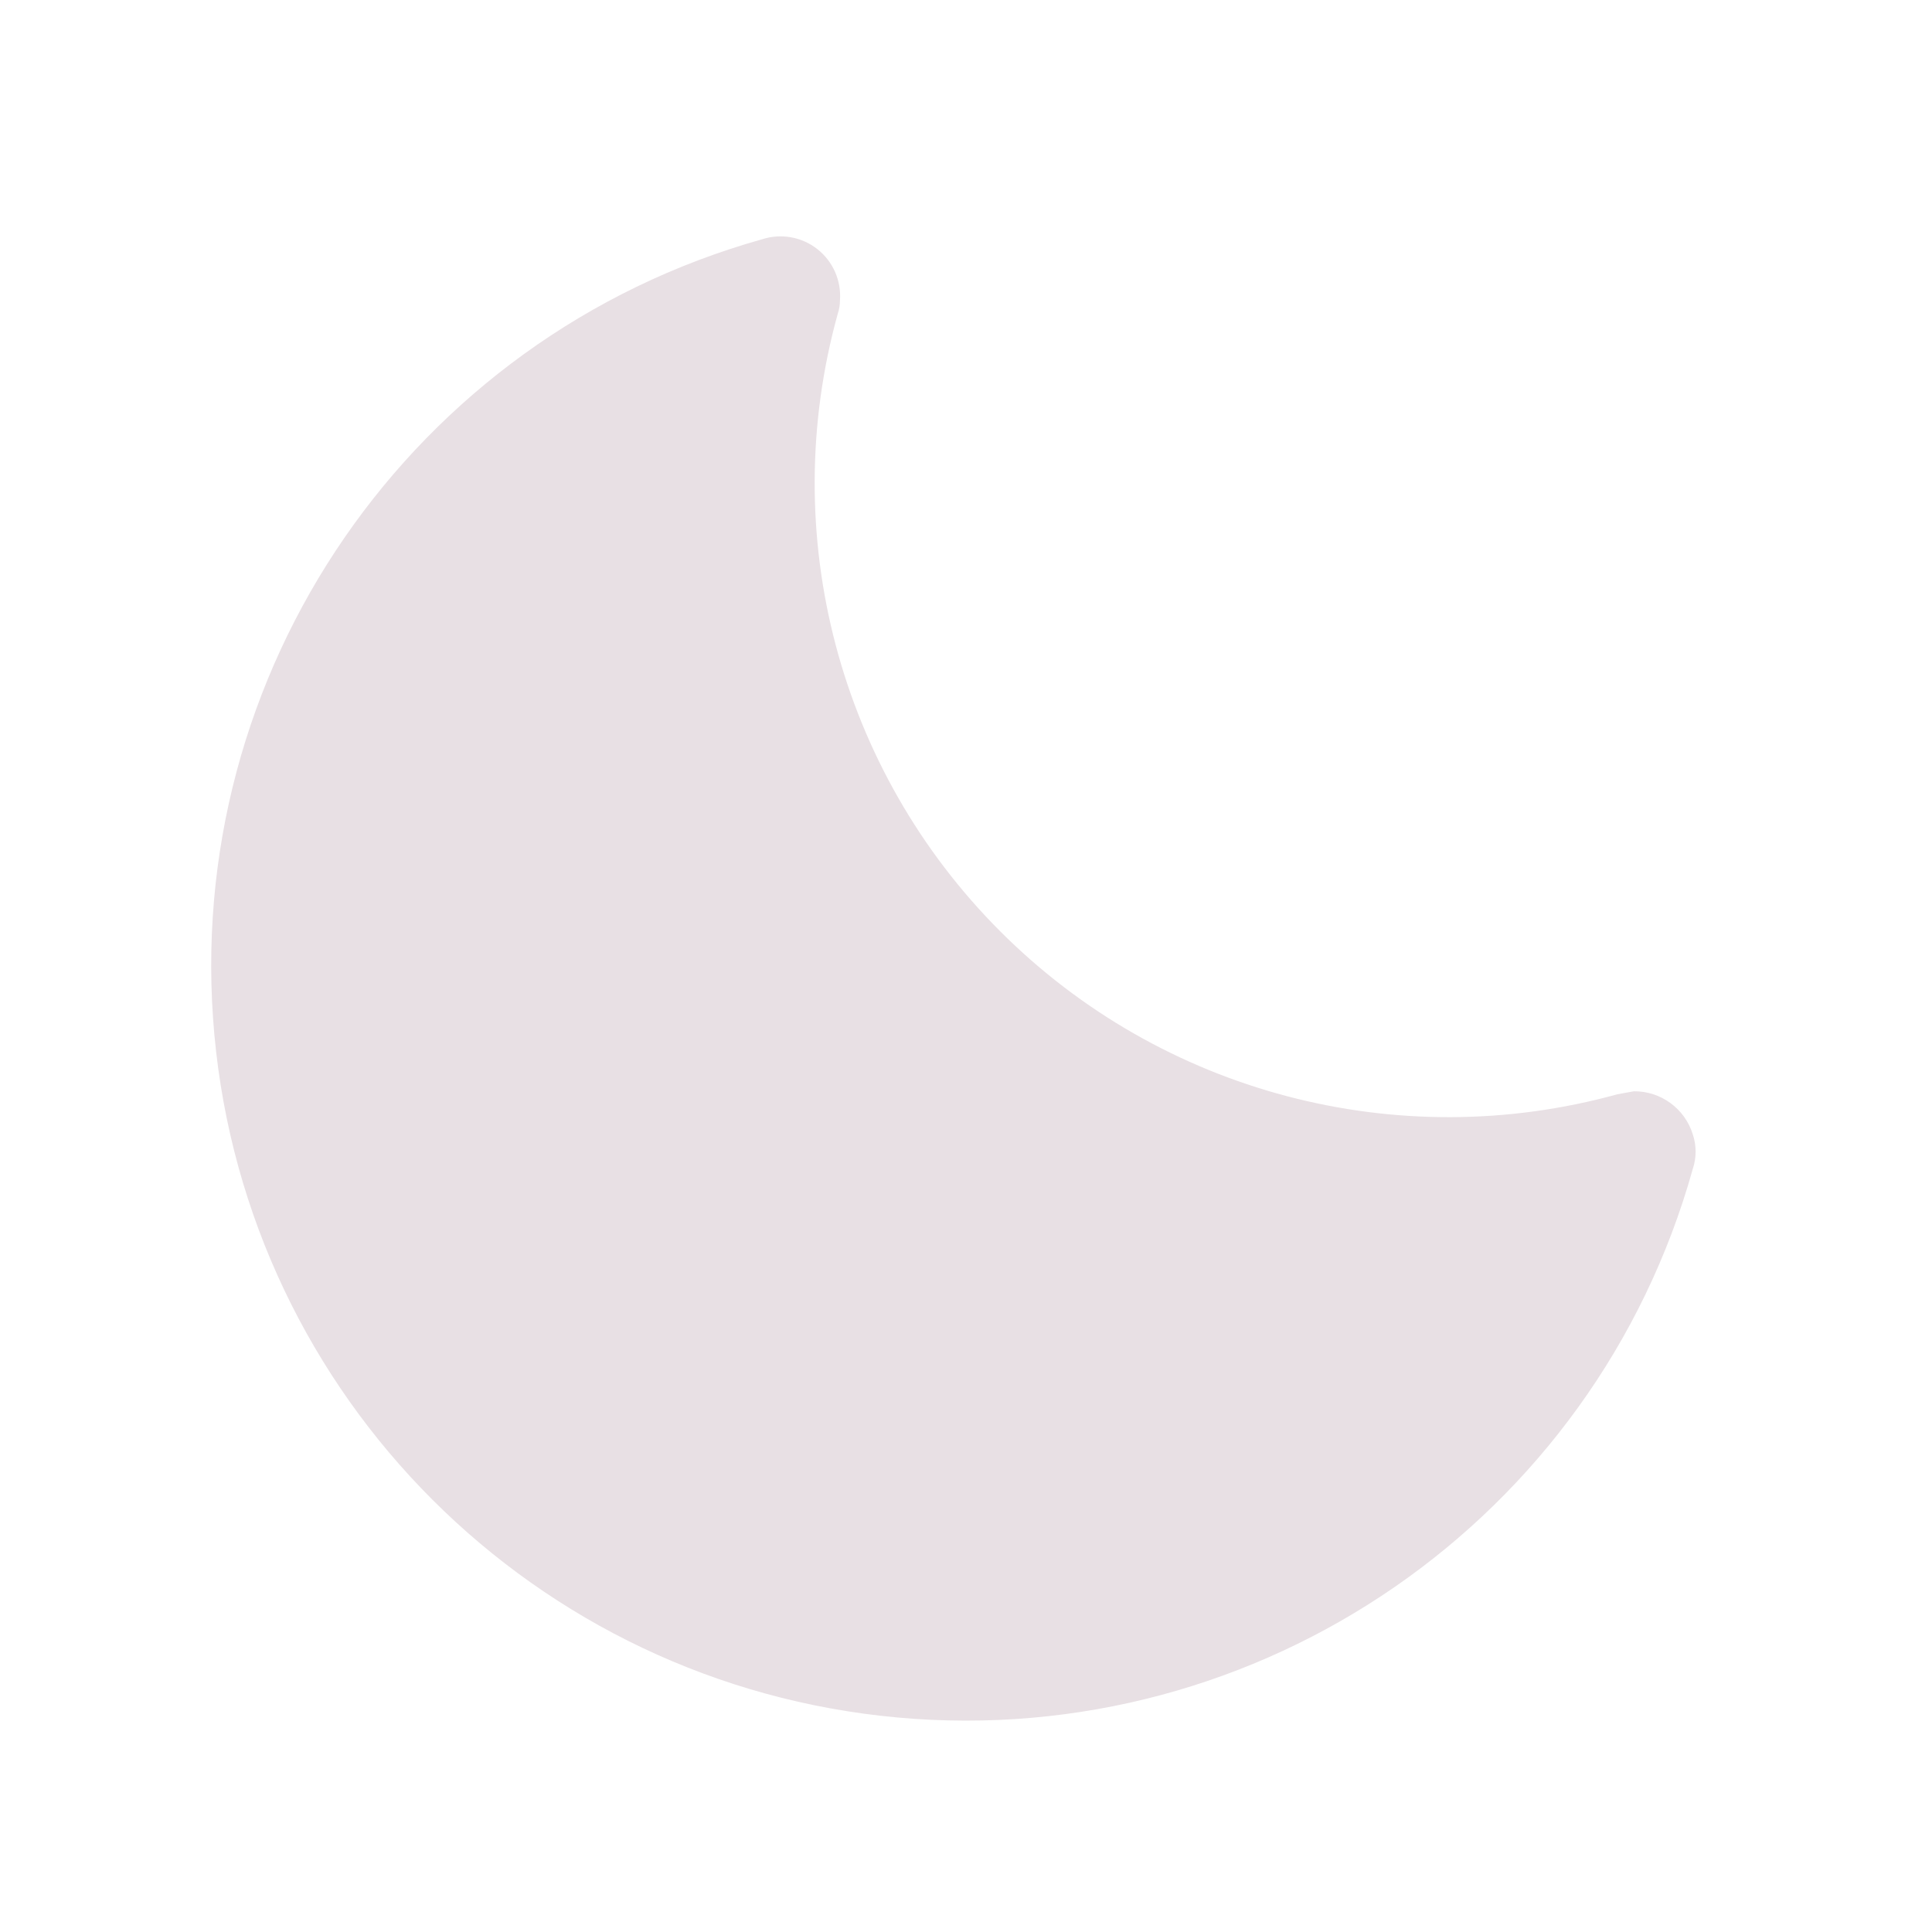
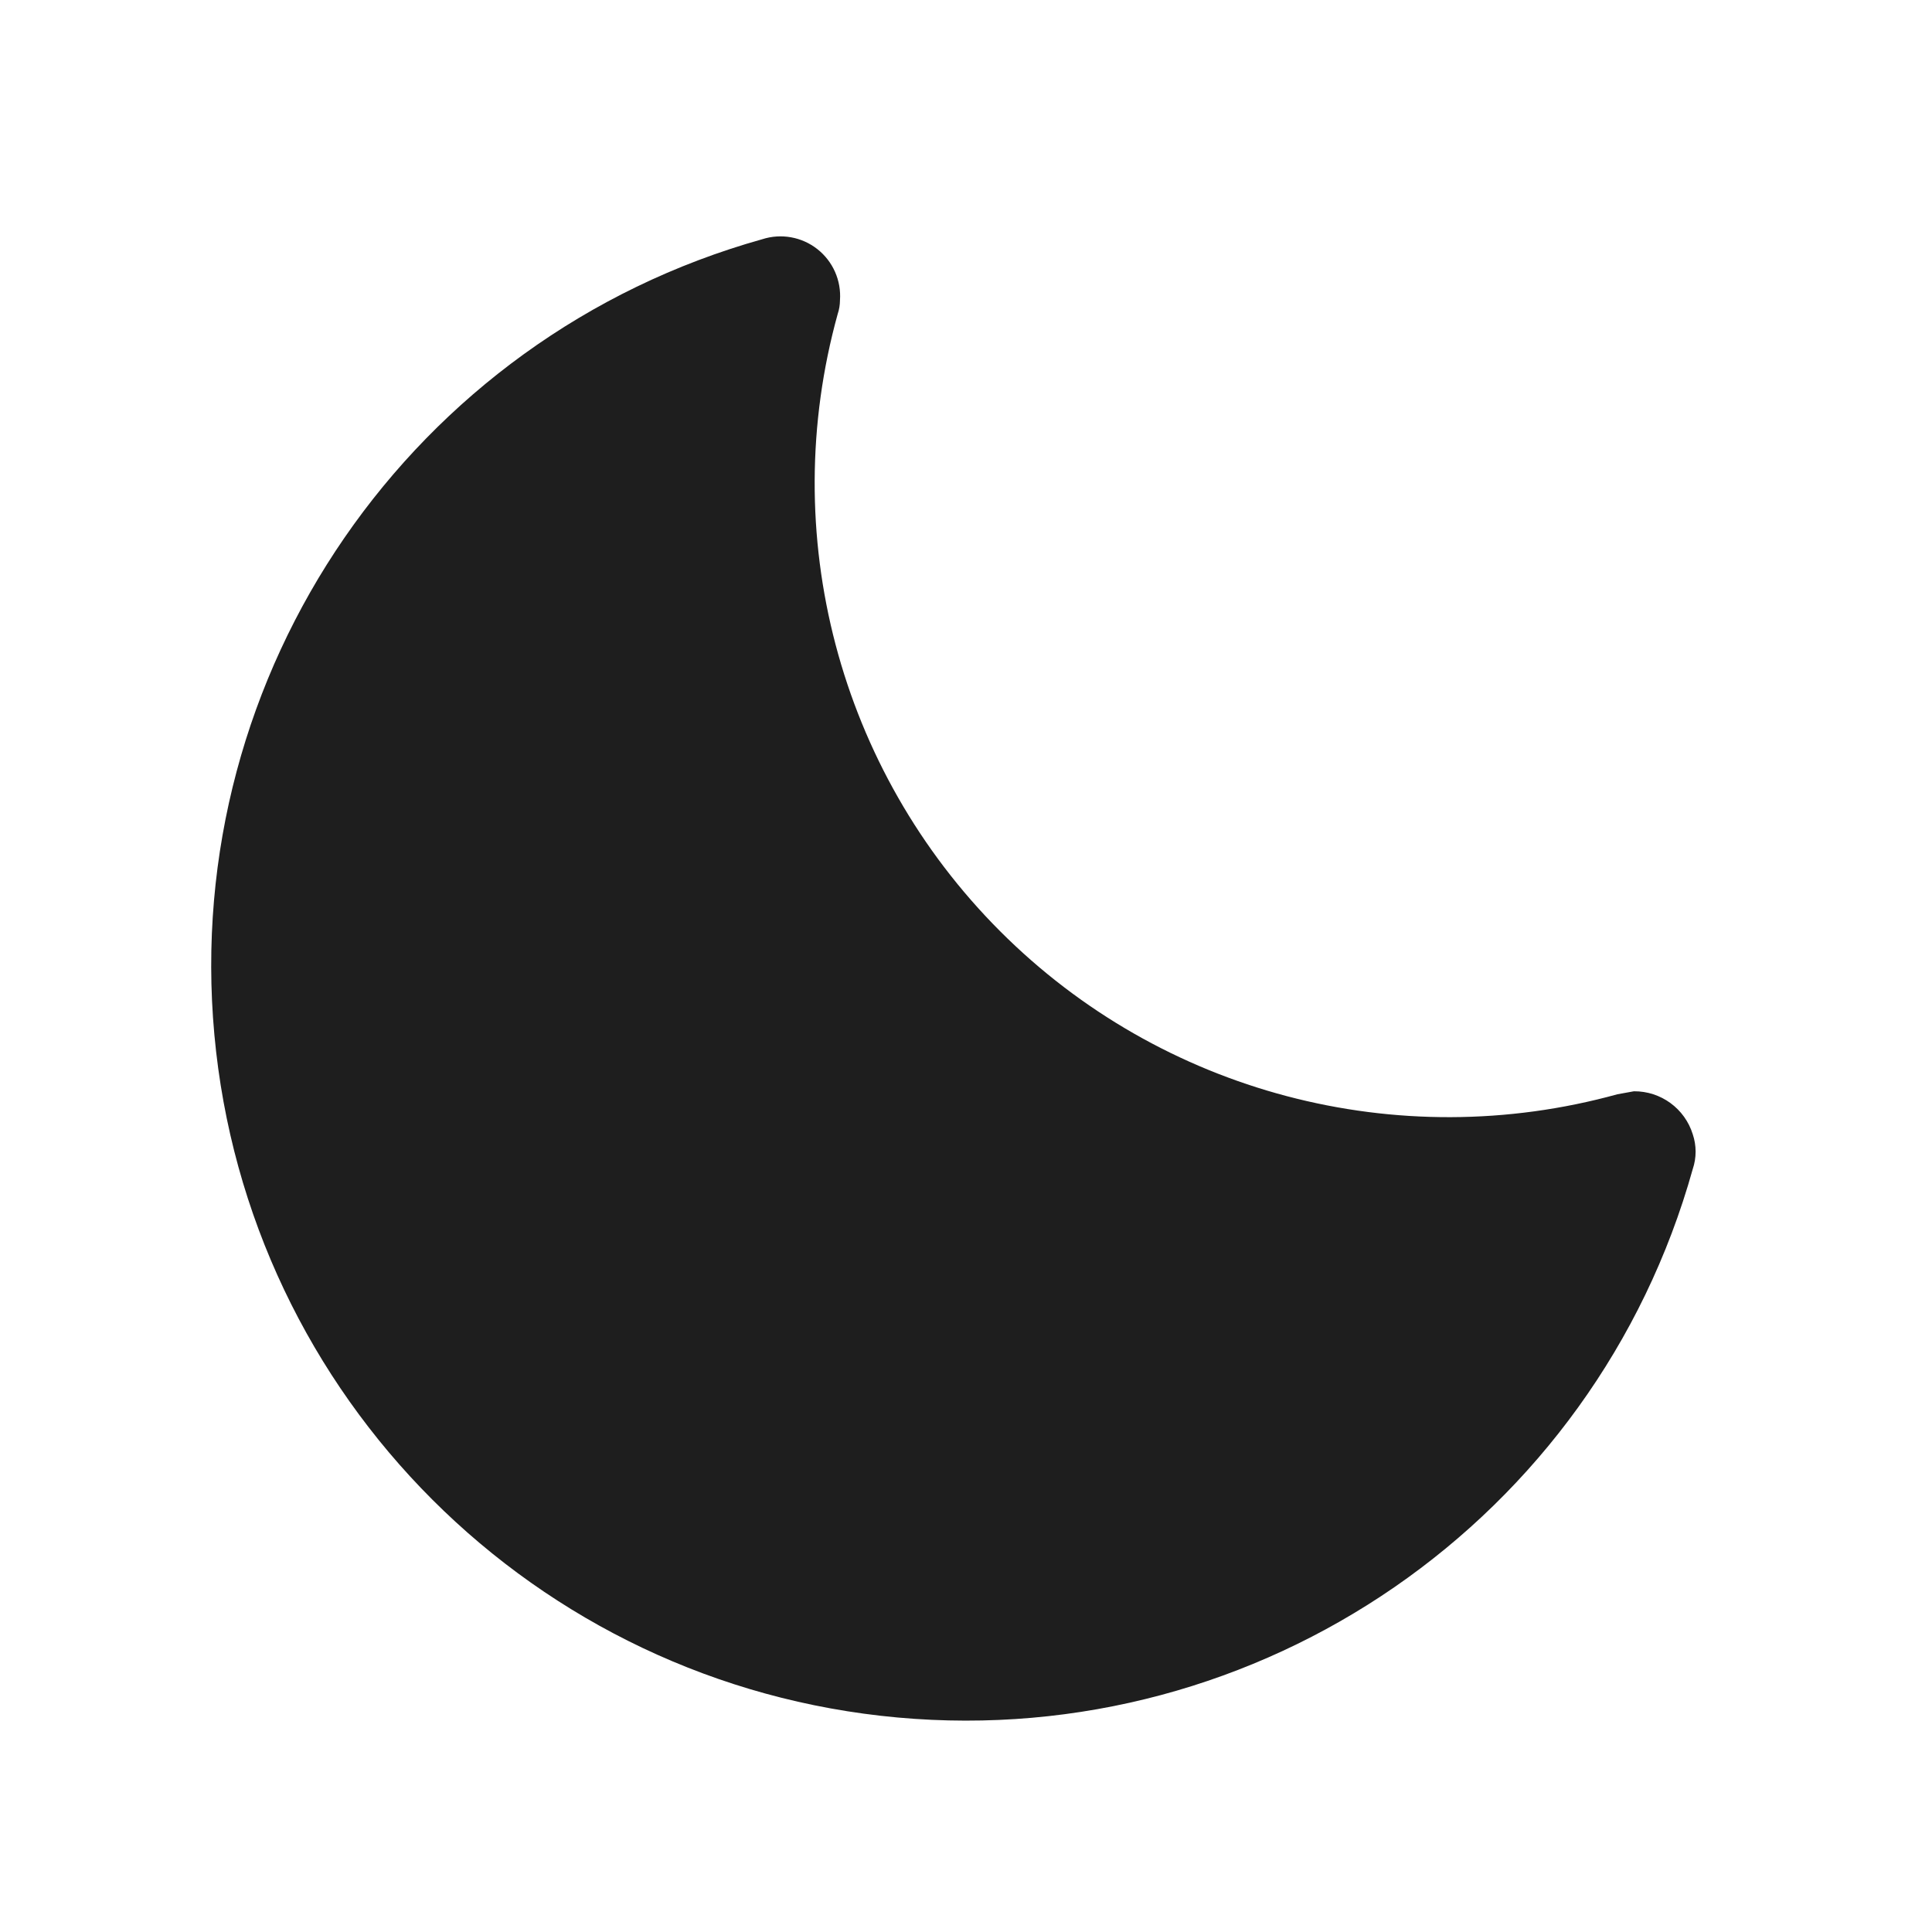
- <svg xmlns="http://www.w3.org/2000/svg" width="26" height="26" fill="#e8e0e4" viewBox="0 0 256 256">
+ <svg xmlns="http://www.w3.org/2000/svg" width="26" height="26" fill="#1e1e1e" viewBox="0 0 256 256">
  <rect width="256" height="256" fill="none" />
  <path d="M224.3,150.3a8.1,8.1,0,0,0-7.8-5.7l-2.2.4A84,84,0,0,1,111,41.6a5.7,5.7,0,0,0,.3-1.8A7.9,7.9,0,0,0,101,31.7,100,100,0,1,0,224.3,154.9,7.2,7.2,0,0,0,224.3,150.3Z" />
</svg>
